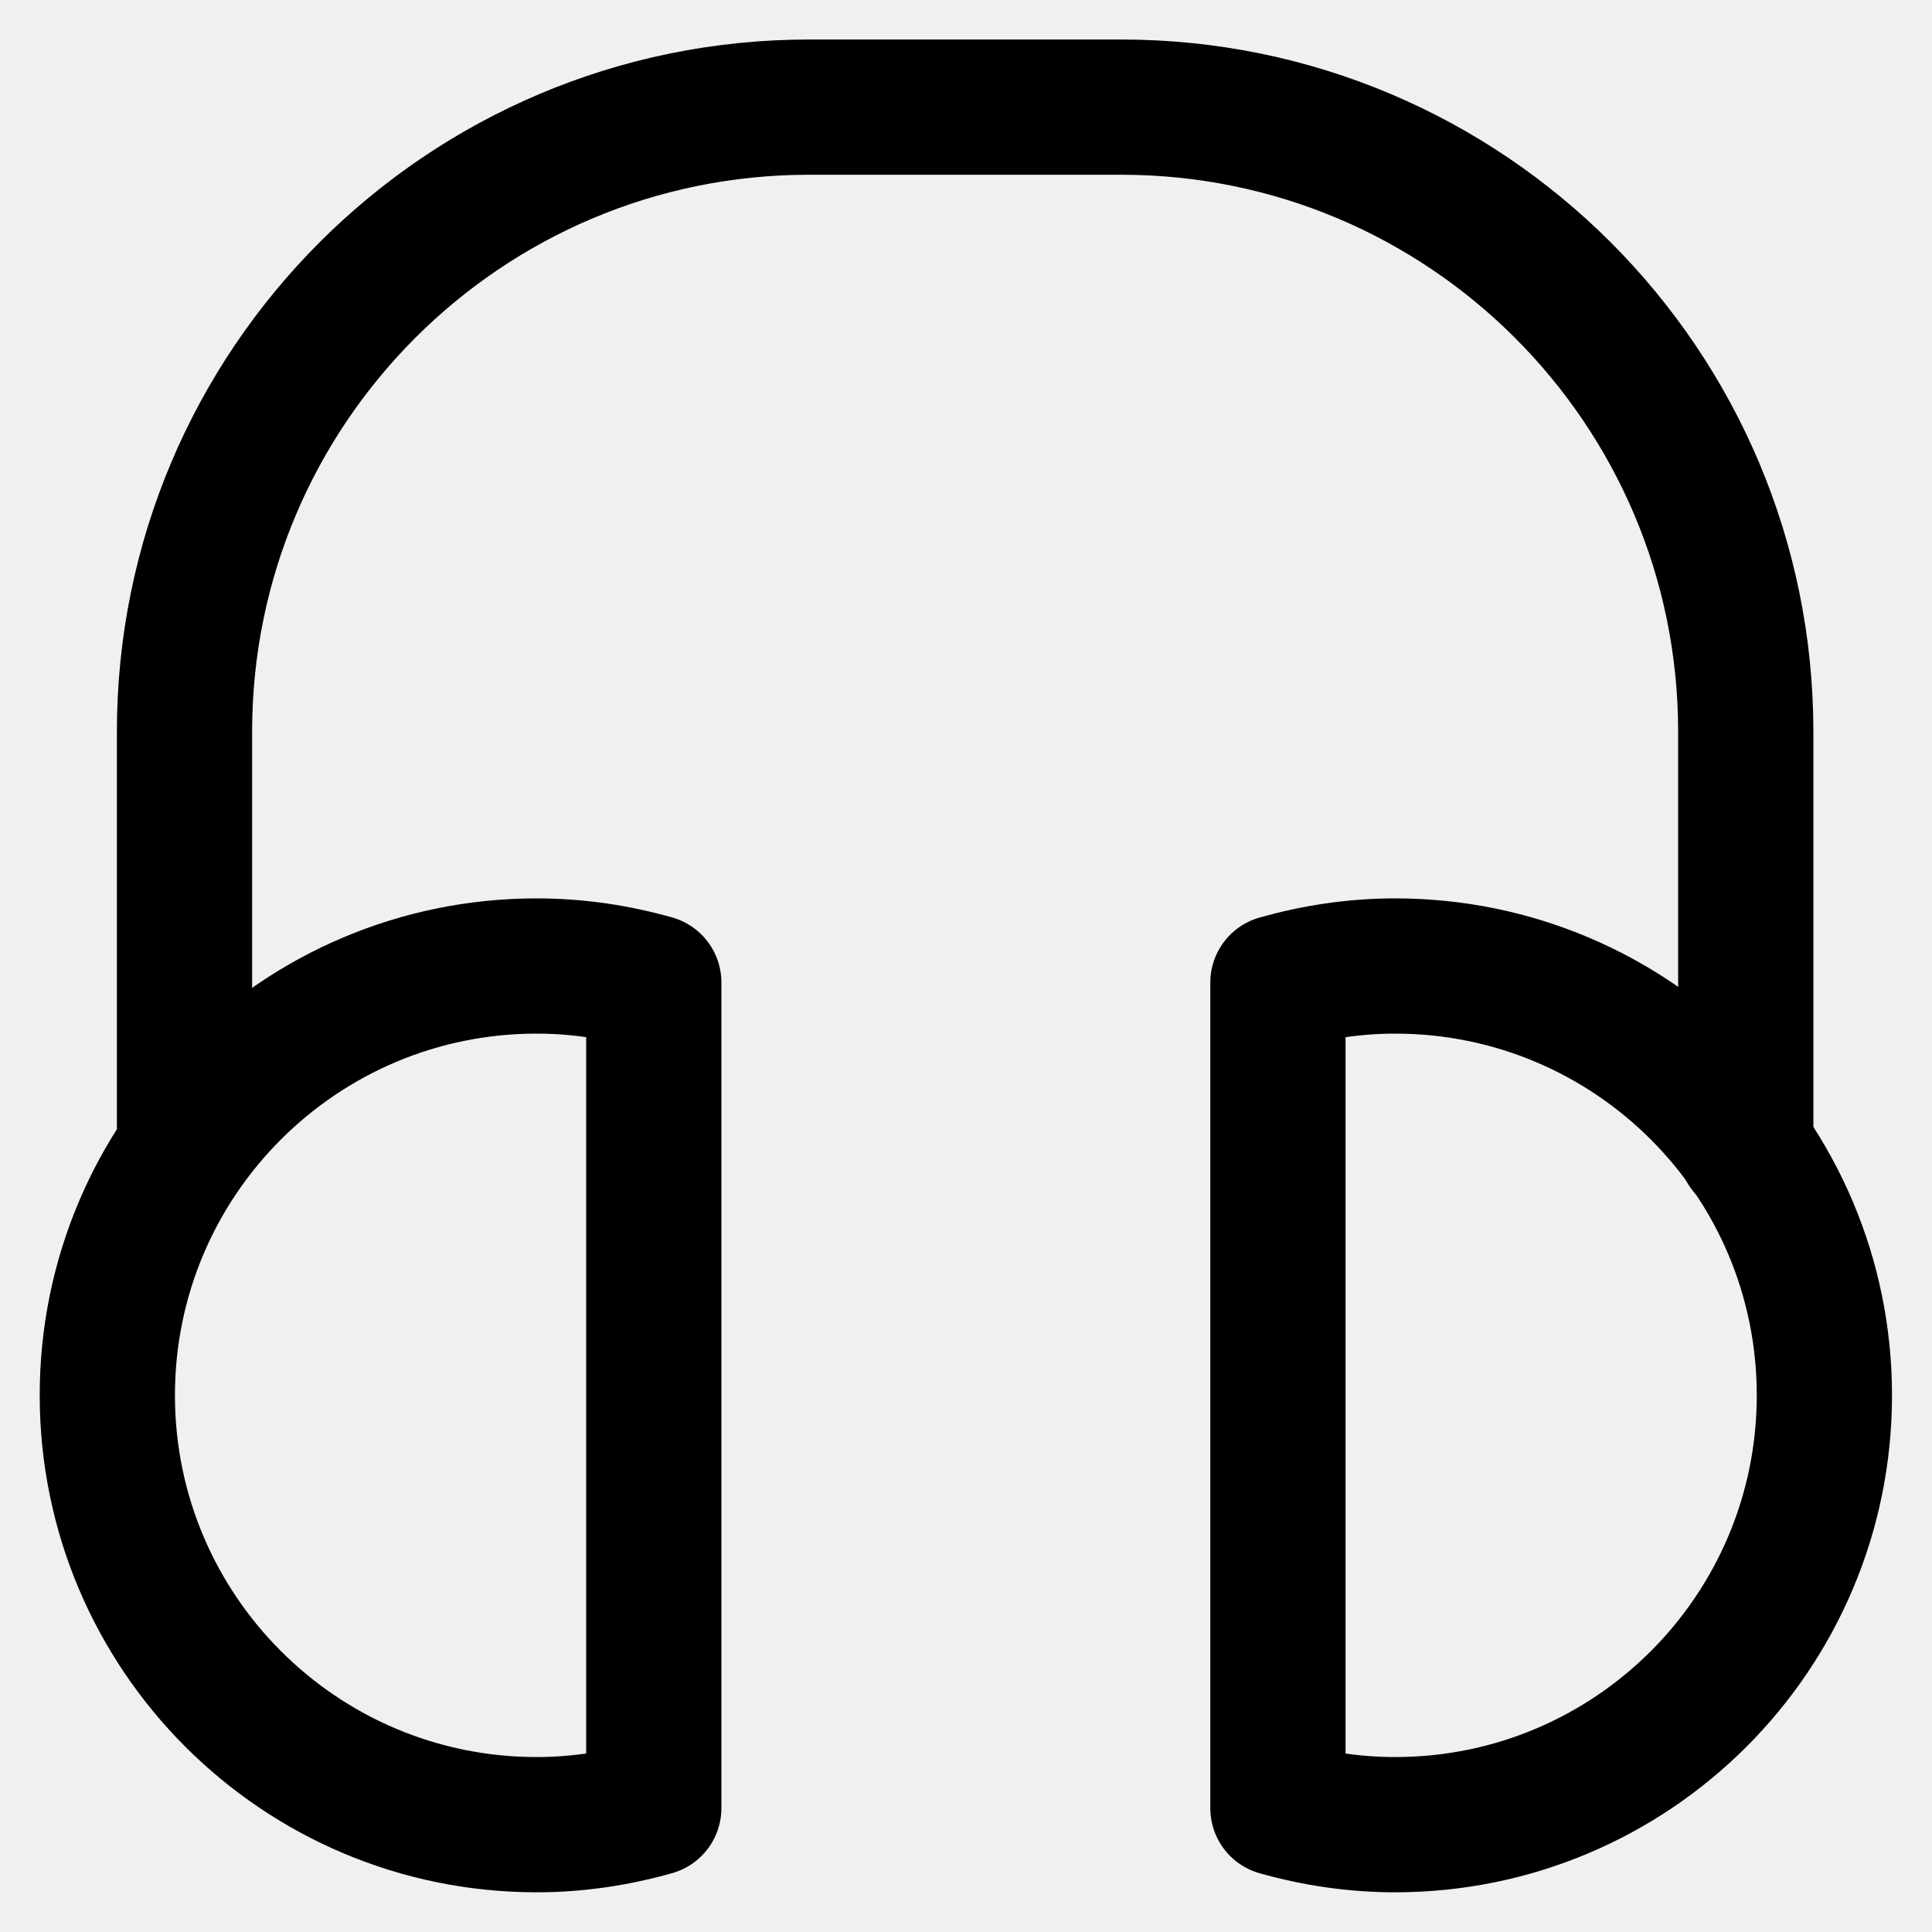
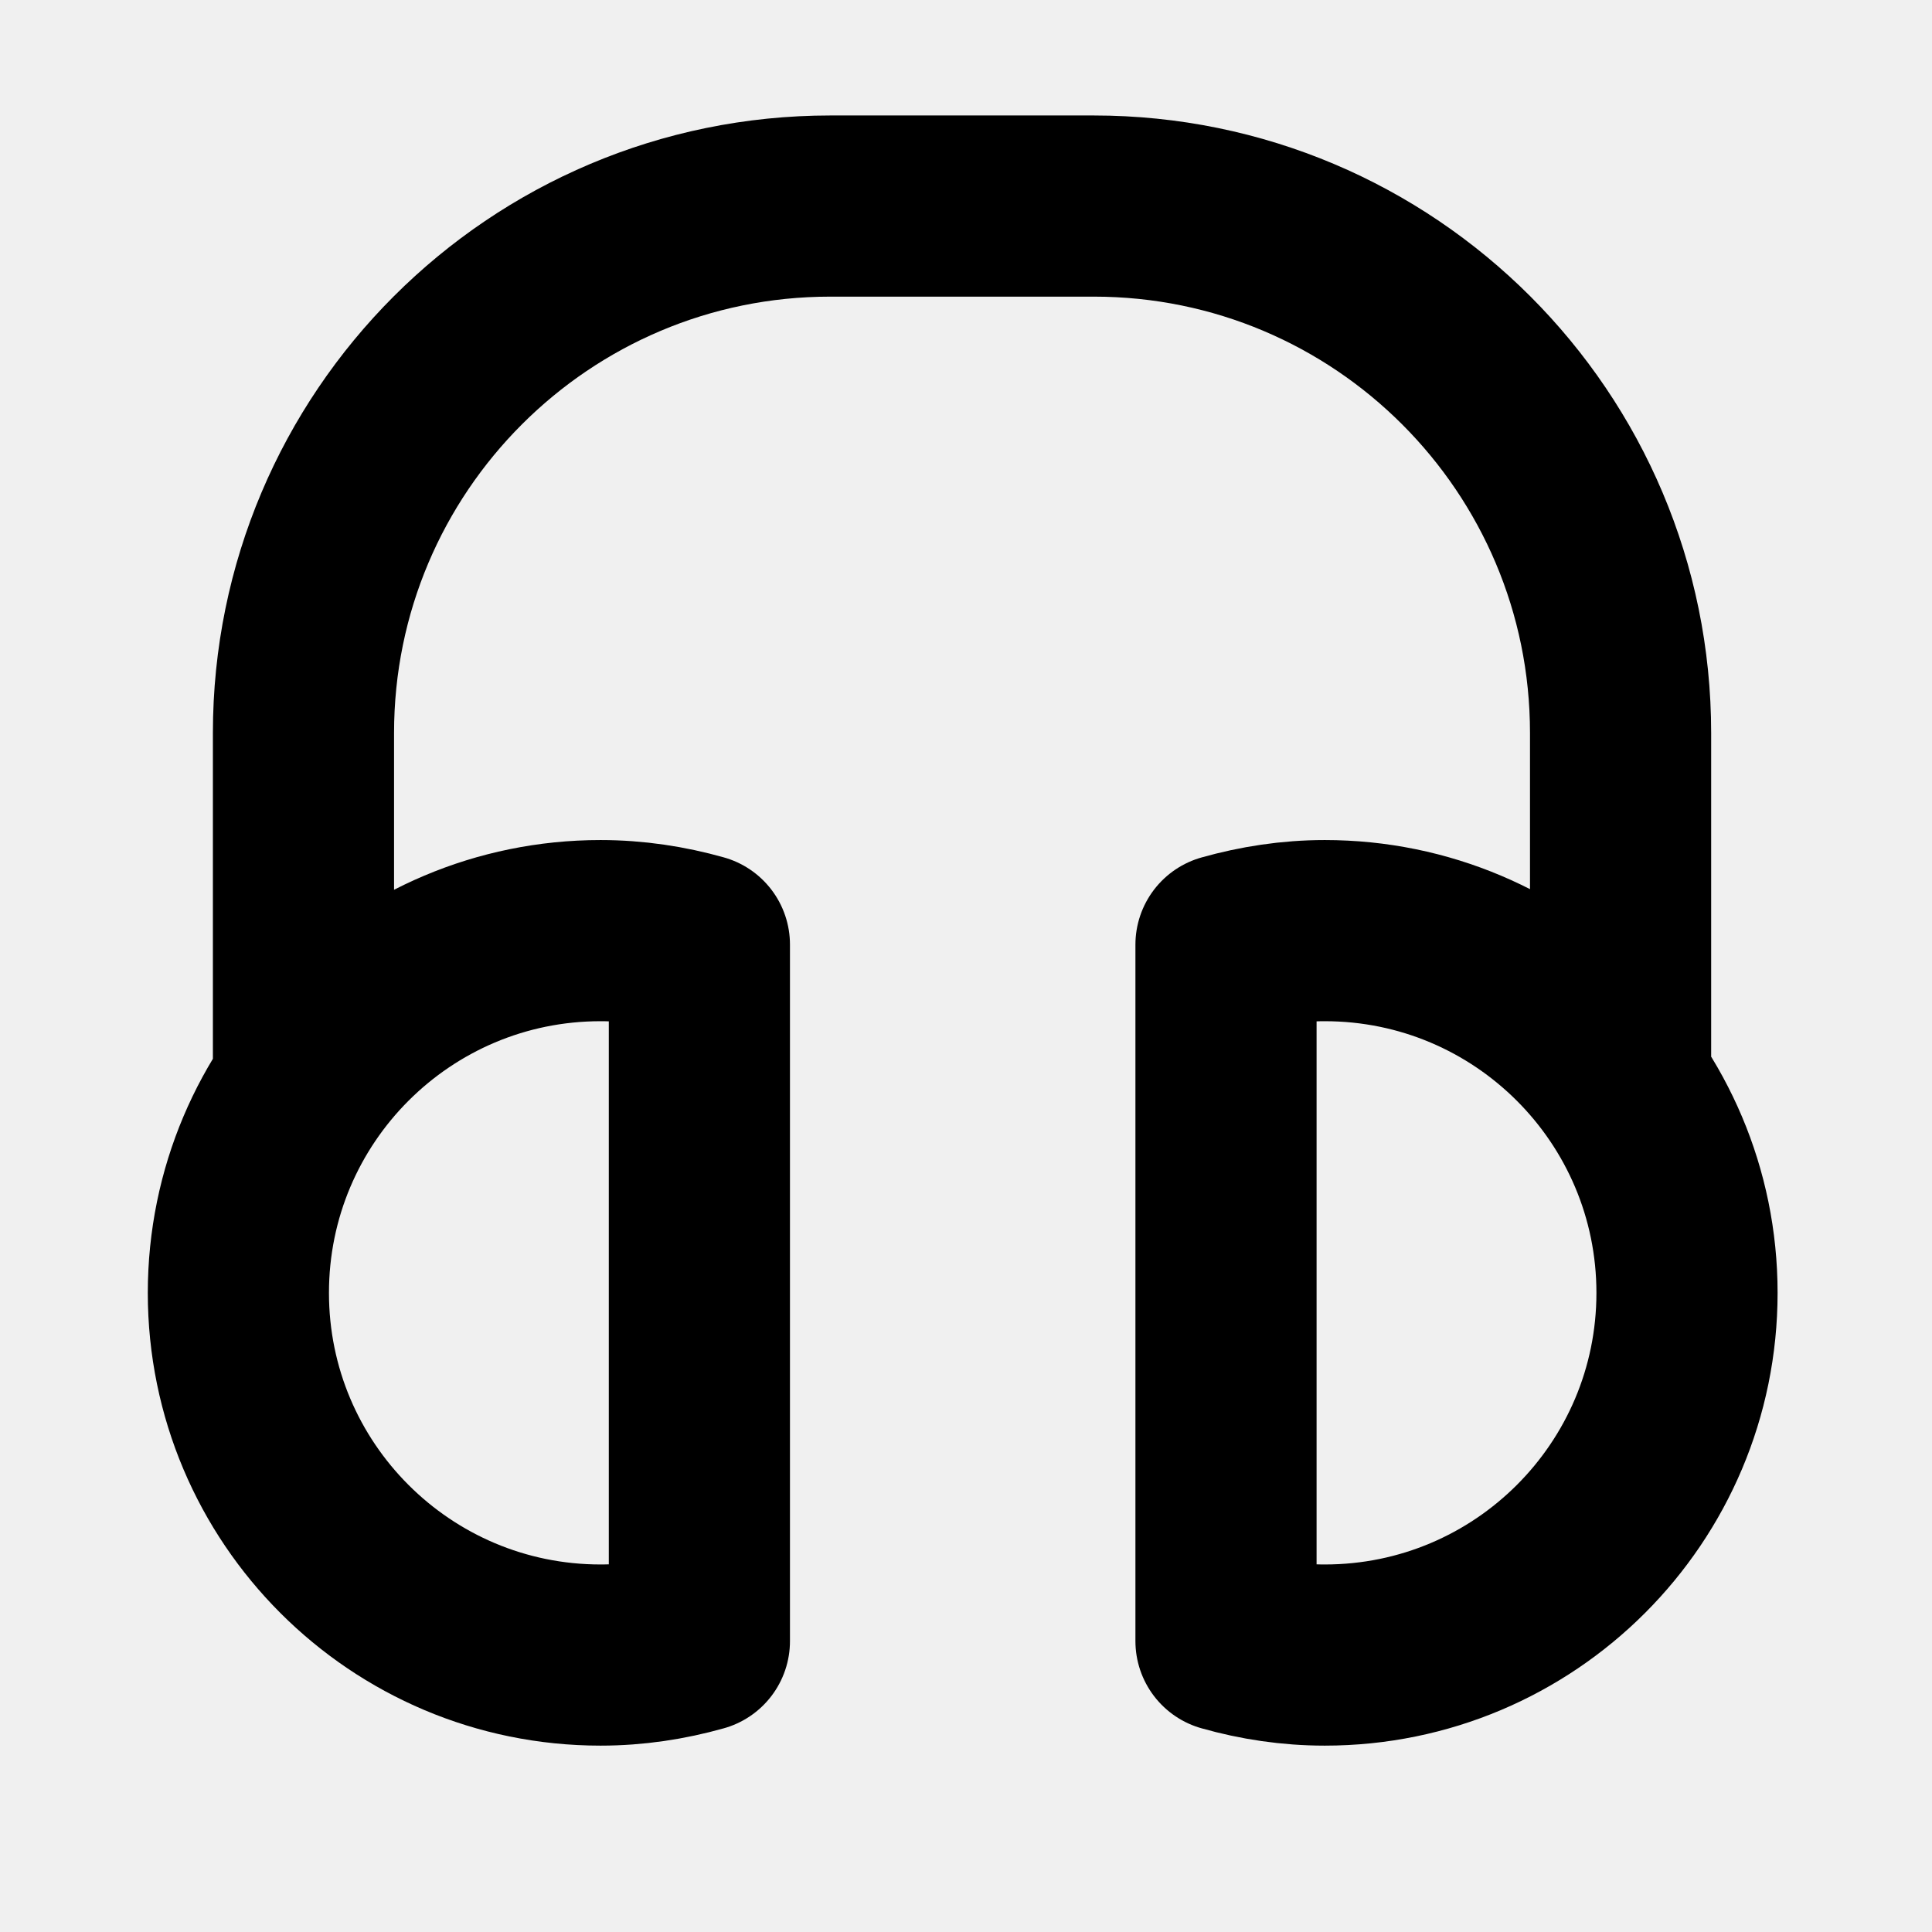
- <svg xmlns="http://www.w3.org/2000/svg" width="20" height="20" viewBox="0 0 20 20" fill="none">
-   <g clip-path="url(#clip0_1012_8837)">
-     <path d="M1.91 11.887V7.574C1.91 4.004 4.805 1.109 8.375 1.109H11.607C15.177 1.109 18.072 4.004 18.072 7.574V11.892" stroke="black" stroke-width="1.4" stroke-linecap="round" stroke-linejoin="round" />
-     <path fill-rule="evenodd" clip-rule="evenodd" d="M6.768 10.171C6.382 10.062 5.977 10 5.556 10C3.101 10 1.111 11.989 1.111 14.444C1.111 16.898 3.101 18.889 5.556 18.889C5.977 18.889 6.382 18.826 6.768 18.717V10.171Z" stroke="black" stroke-width="1.4" stroke-linecap="round" stroke-linejoin="round" />
-     <path fill-rule="evenodd" clip-rule="evenodd" d="M13.229 18.718C13.615 18.827 14.021 18.889 14.442 18.889C16.897 18.889 18.886 16.899 18.886 14.444C18.886 11.99 16.897 10 14.442 10C14.021 10 13.615 10.063 13.229 10.172V18.718Z" stroke="black" stroke-width="1.4" stroke-linecap="round" stroke-linejoin="round" />
-   </g>
-   <defs>
-     <clipPath id="clip0_1012_8837">
-       <rect width="20" height="20" fill="white" />
-     </clipPath>
-   </defs>
+ <svg xmlns="http://www.w3.org/2000/svg" width="26" height="26" viewBox="0 0 26 26" fill="none">
+   <path d="M4.084 14.594V9.864C4.084 5.948 7.259 2.773 11.174 2.773H14.719C18.635 2.773 21.809 5.948 21.809 9.864V14.599M9.412 12.712C8.989 12.593 8.544 12.524 8.082 12.524C5.39 12.524 3.208 14.706 3.208 17.399C3.208 20.091 5.39 22.273 8.082 22.273C8.544 22.273 8.989 22.204 9.412 22.085V12.712ZM16.499 22.085C16.922 22.205 17.367 22.273 17.828 22.273C20.521 22.273 22.703 20.091 22.703 17.399C22.703 14.707 20.521 12.524 17.828 12.524C17.367 12.524 16.922 12.594 16.499 12.713V22.085Z" stroke="black" stroke-width="2.438" stroke-linejoin="round" />
</svg>
